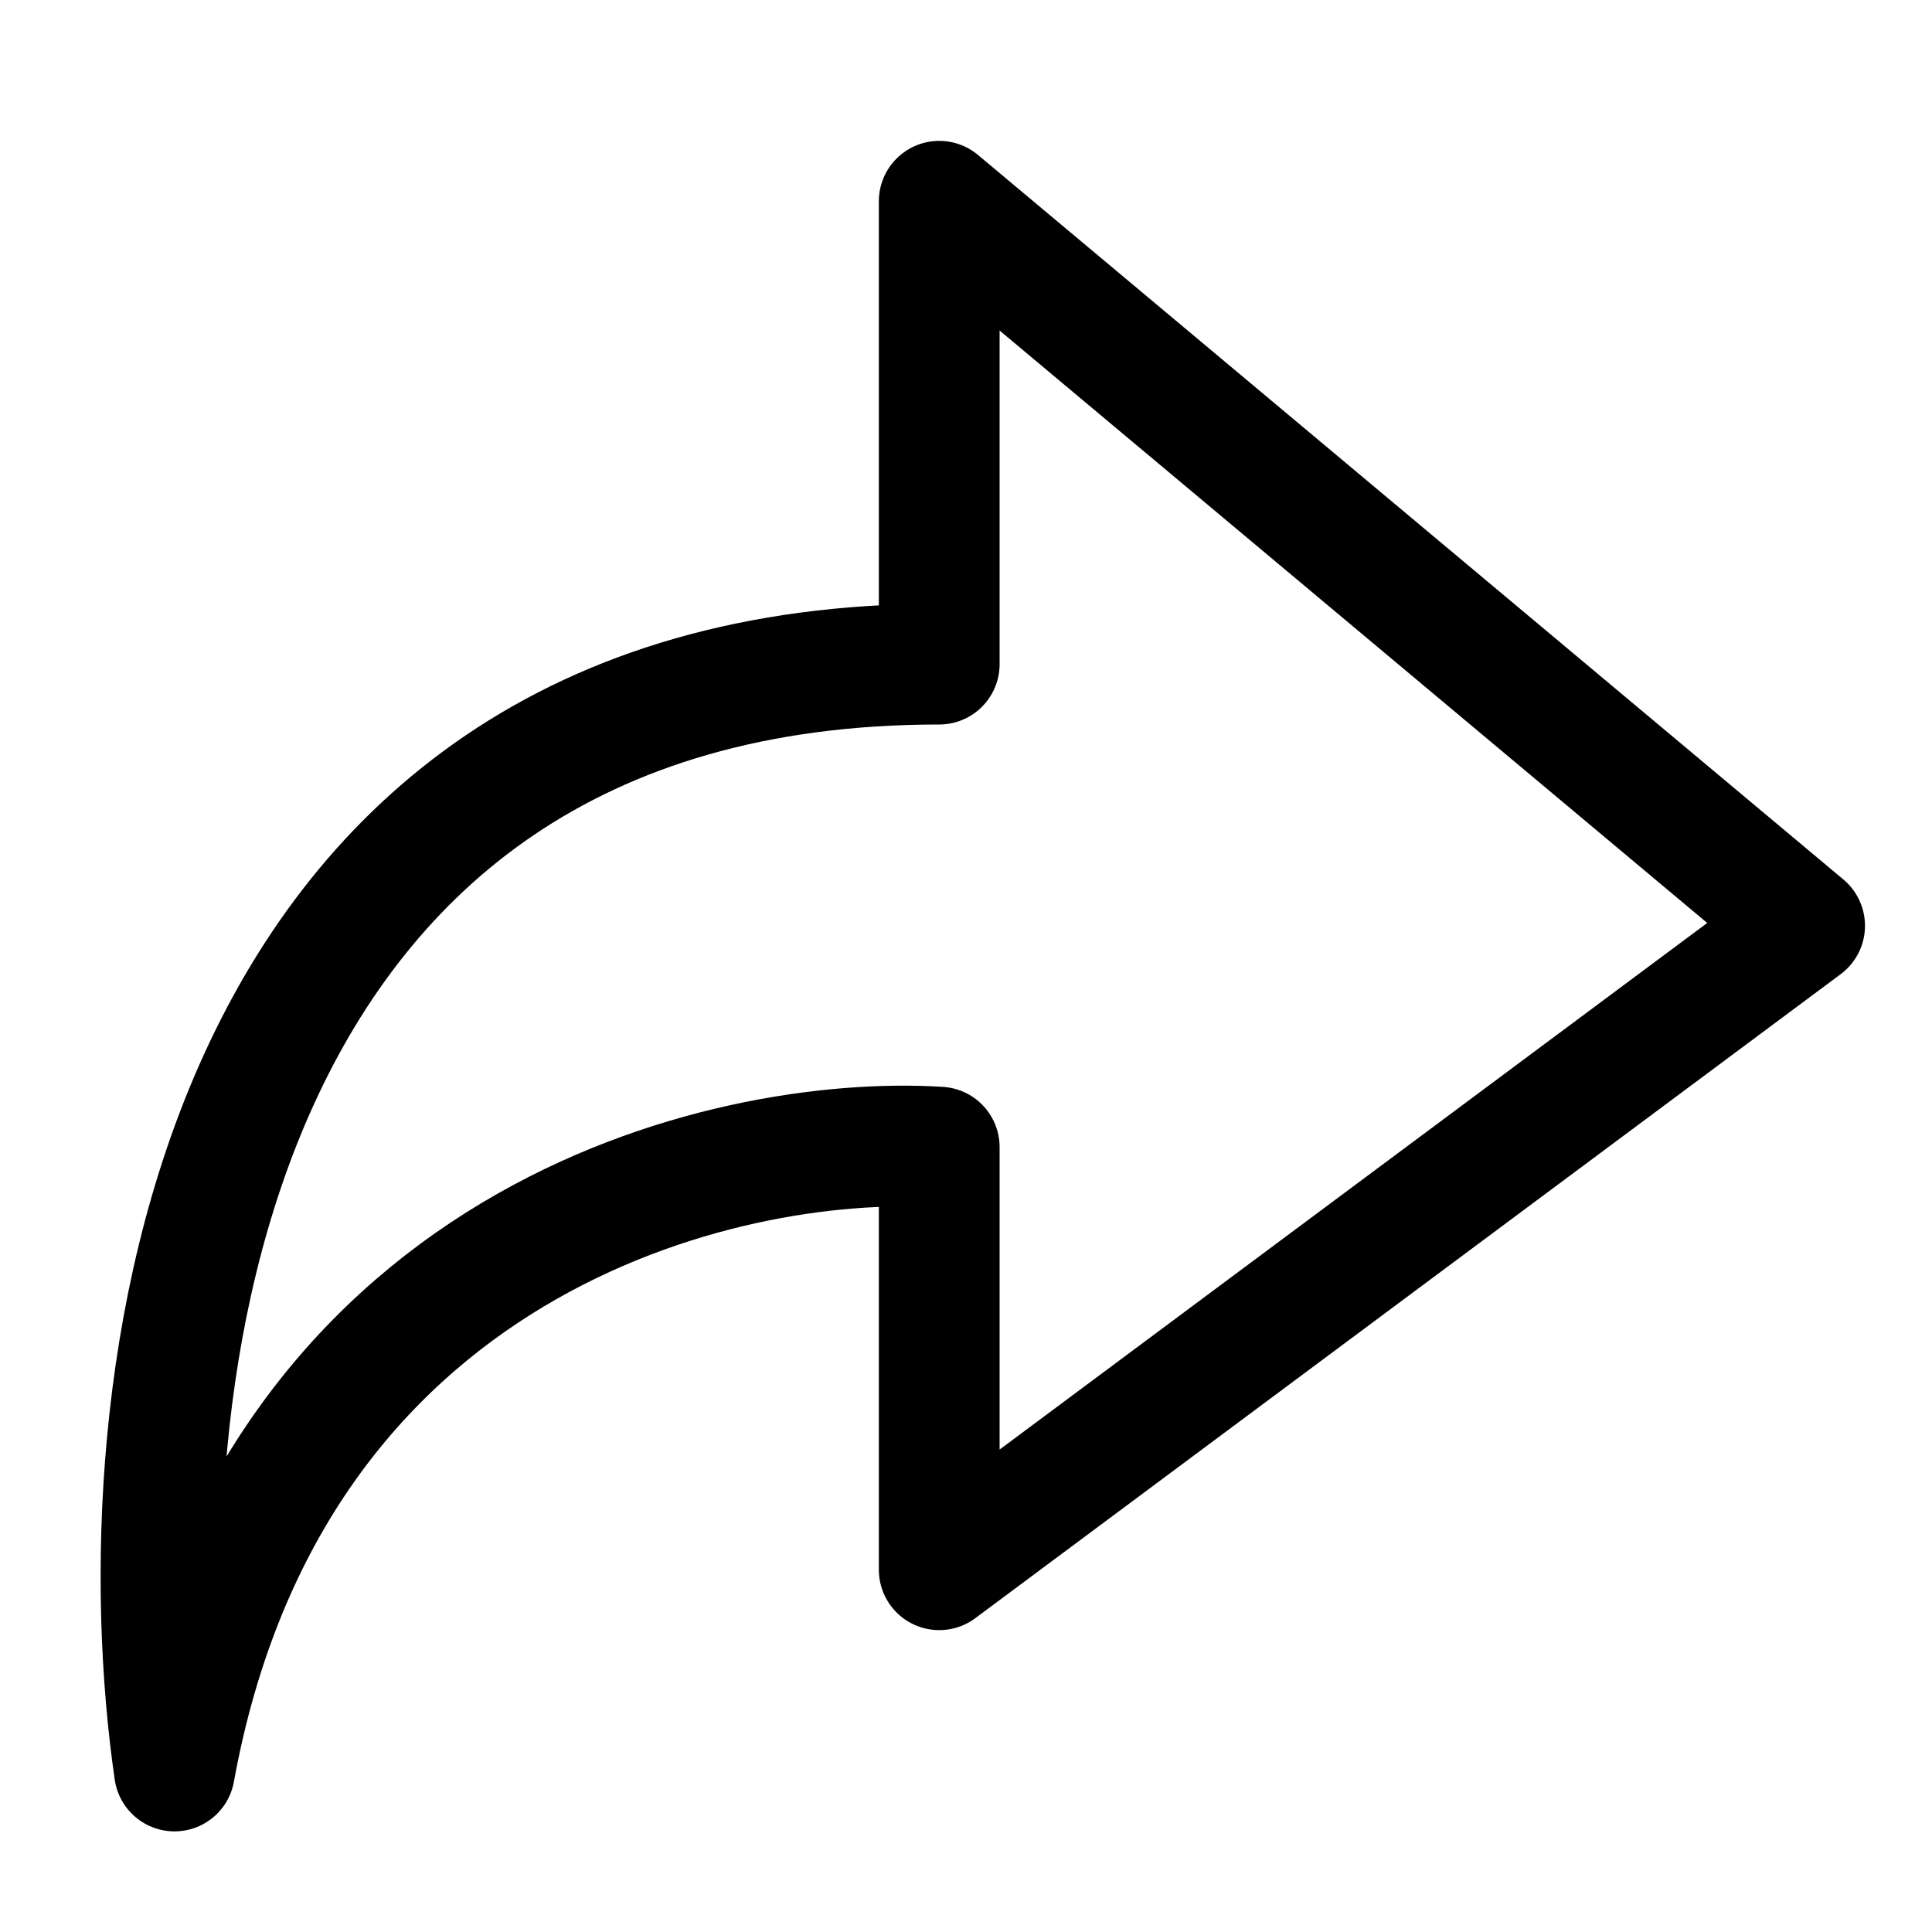
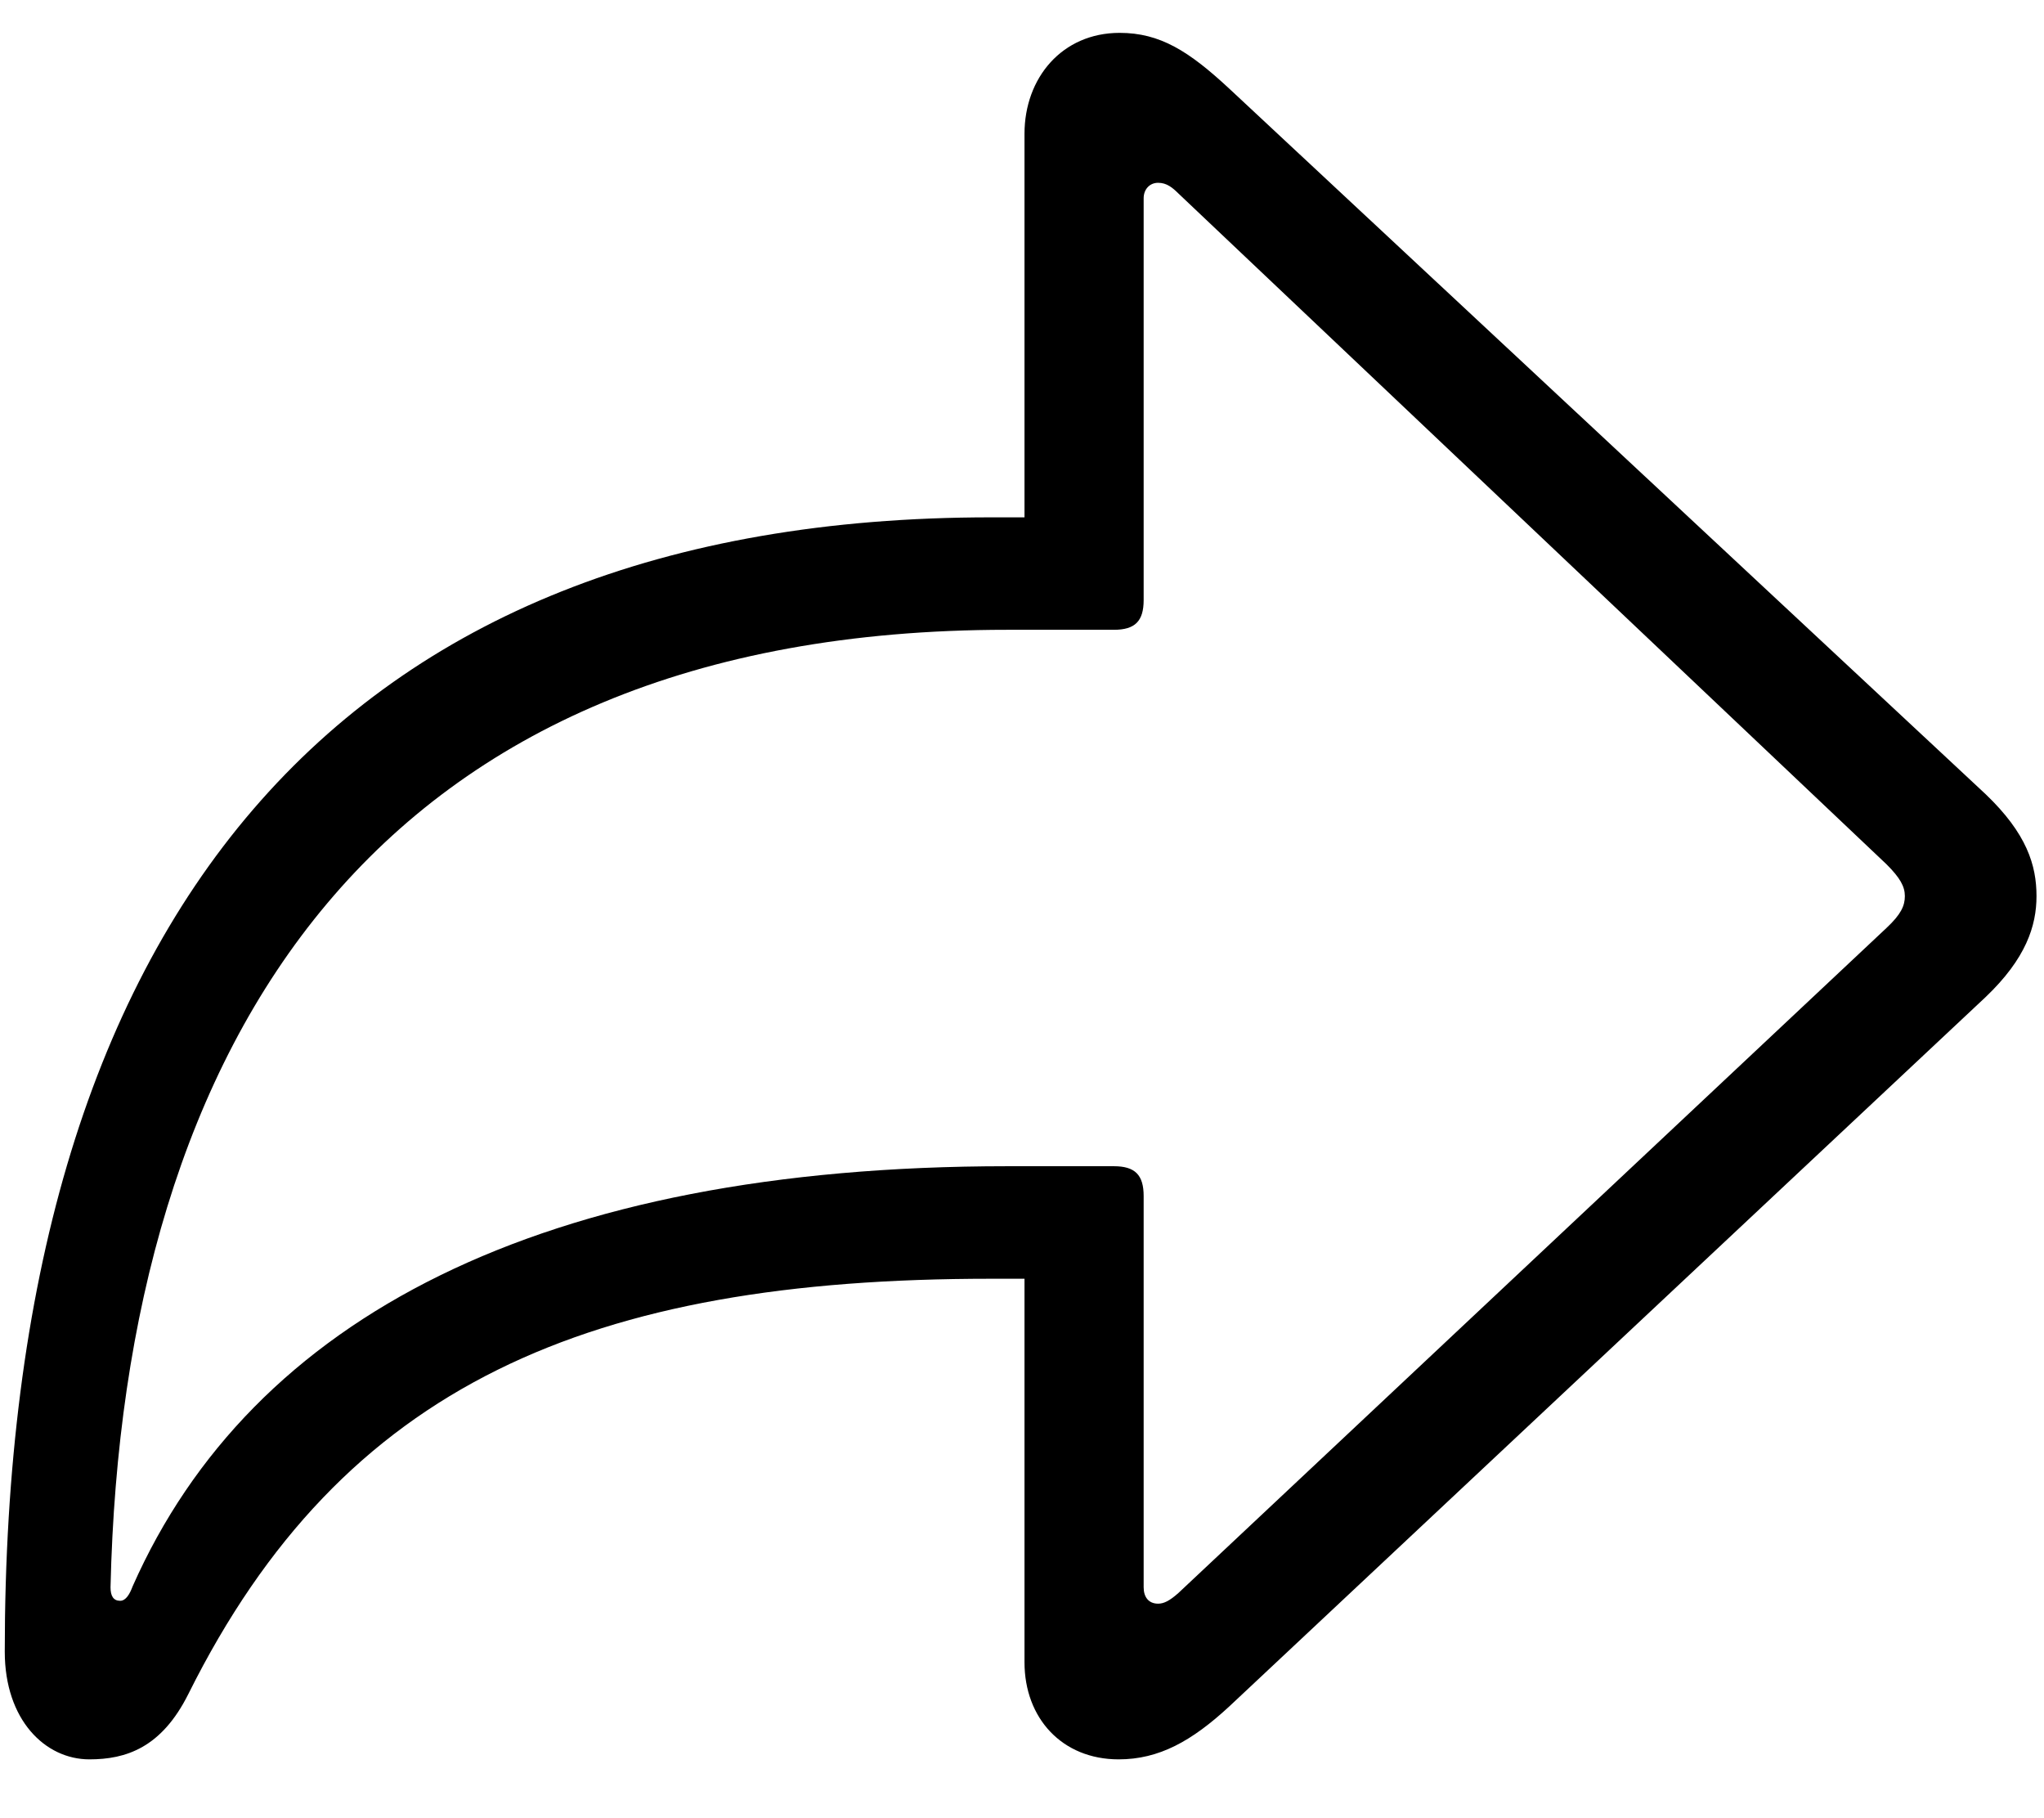
- <svg xmlns="http://www.w3.org/2000/svg" width="48" height="48" viewBox="0 0 48 48" fill="none">
-   <path d="M23.335 16.5C4.935 16.5 3.002 34.833 4.335 44C6.735 30.8 18.002 28.167 23.335 28.5V39L44.835 23L23.335 5V16.5Z" stroke="black" stroke-width="3" stroke-linecap="round" stroke-linejoin="round" />
+ <svg xmlns="http://www.w3.org/2000/svg" width="27" height="24" viewBox="0 0 27 24" fill="none">
+   <path d="M14.777 23.234C15.31 23.234 15.742 22.993 16.237 22.536L26.229 13.167C26.762 12.659 26.901 12.227 26.901 11.834C26.901 11.428 26.774 11.009 26.229 10.488L16.237 1.17C15.704 0.675 15.323 0.434 14.79 0.434C14.028 0.434 13.533 1.03 13.533 1.767V6.832H13.089C4.469 6.832 0.063 12.126 0.063 21.812C0.063 22.714 0.597 23.234 1.181 23.234C1.663 23.234 2.133 23.082 2.488 22.371C4.532 18.27 7.795 16.887 13.089 16.887H13.533V21.952C13.533 22.689 14.028 23.234 14.777 23.234ZM15.298 21.178C15.171 21.178 15.107 21.089 15.107 20.962V15.795C15.107 15.516 14.993 15.401 14.714 15.401H13.305C7.16 15.401 3.326 17.395 1.752 20.949C1.714 21.051 1.663 21.14 1.587 21.14C1.498 21.14 1.46 21.076 1.46 20.962C1.625 13.738 4.977 8.317 13.305 8.317H14.714C14.993 8.317 15.107 8.203 15.107 7.924V2.617C15.107 2.503 15.184 2.414 15.298 2.414C15.412 2.414 15.488 2.478 15.565 2.554L24.921 11.415C25.099 11.593 25.162 11.707 25.162 11.834C25.162 11.961 25.111 12.075 24.921 12.253L15.565 21.038C15.45 21.14 15.374 21.178 15.298 21.178Z" fill="black" />
</svg>
